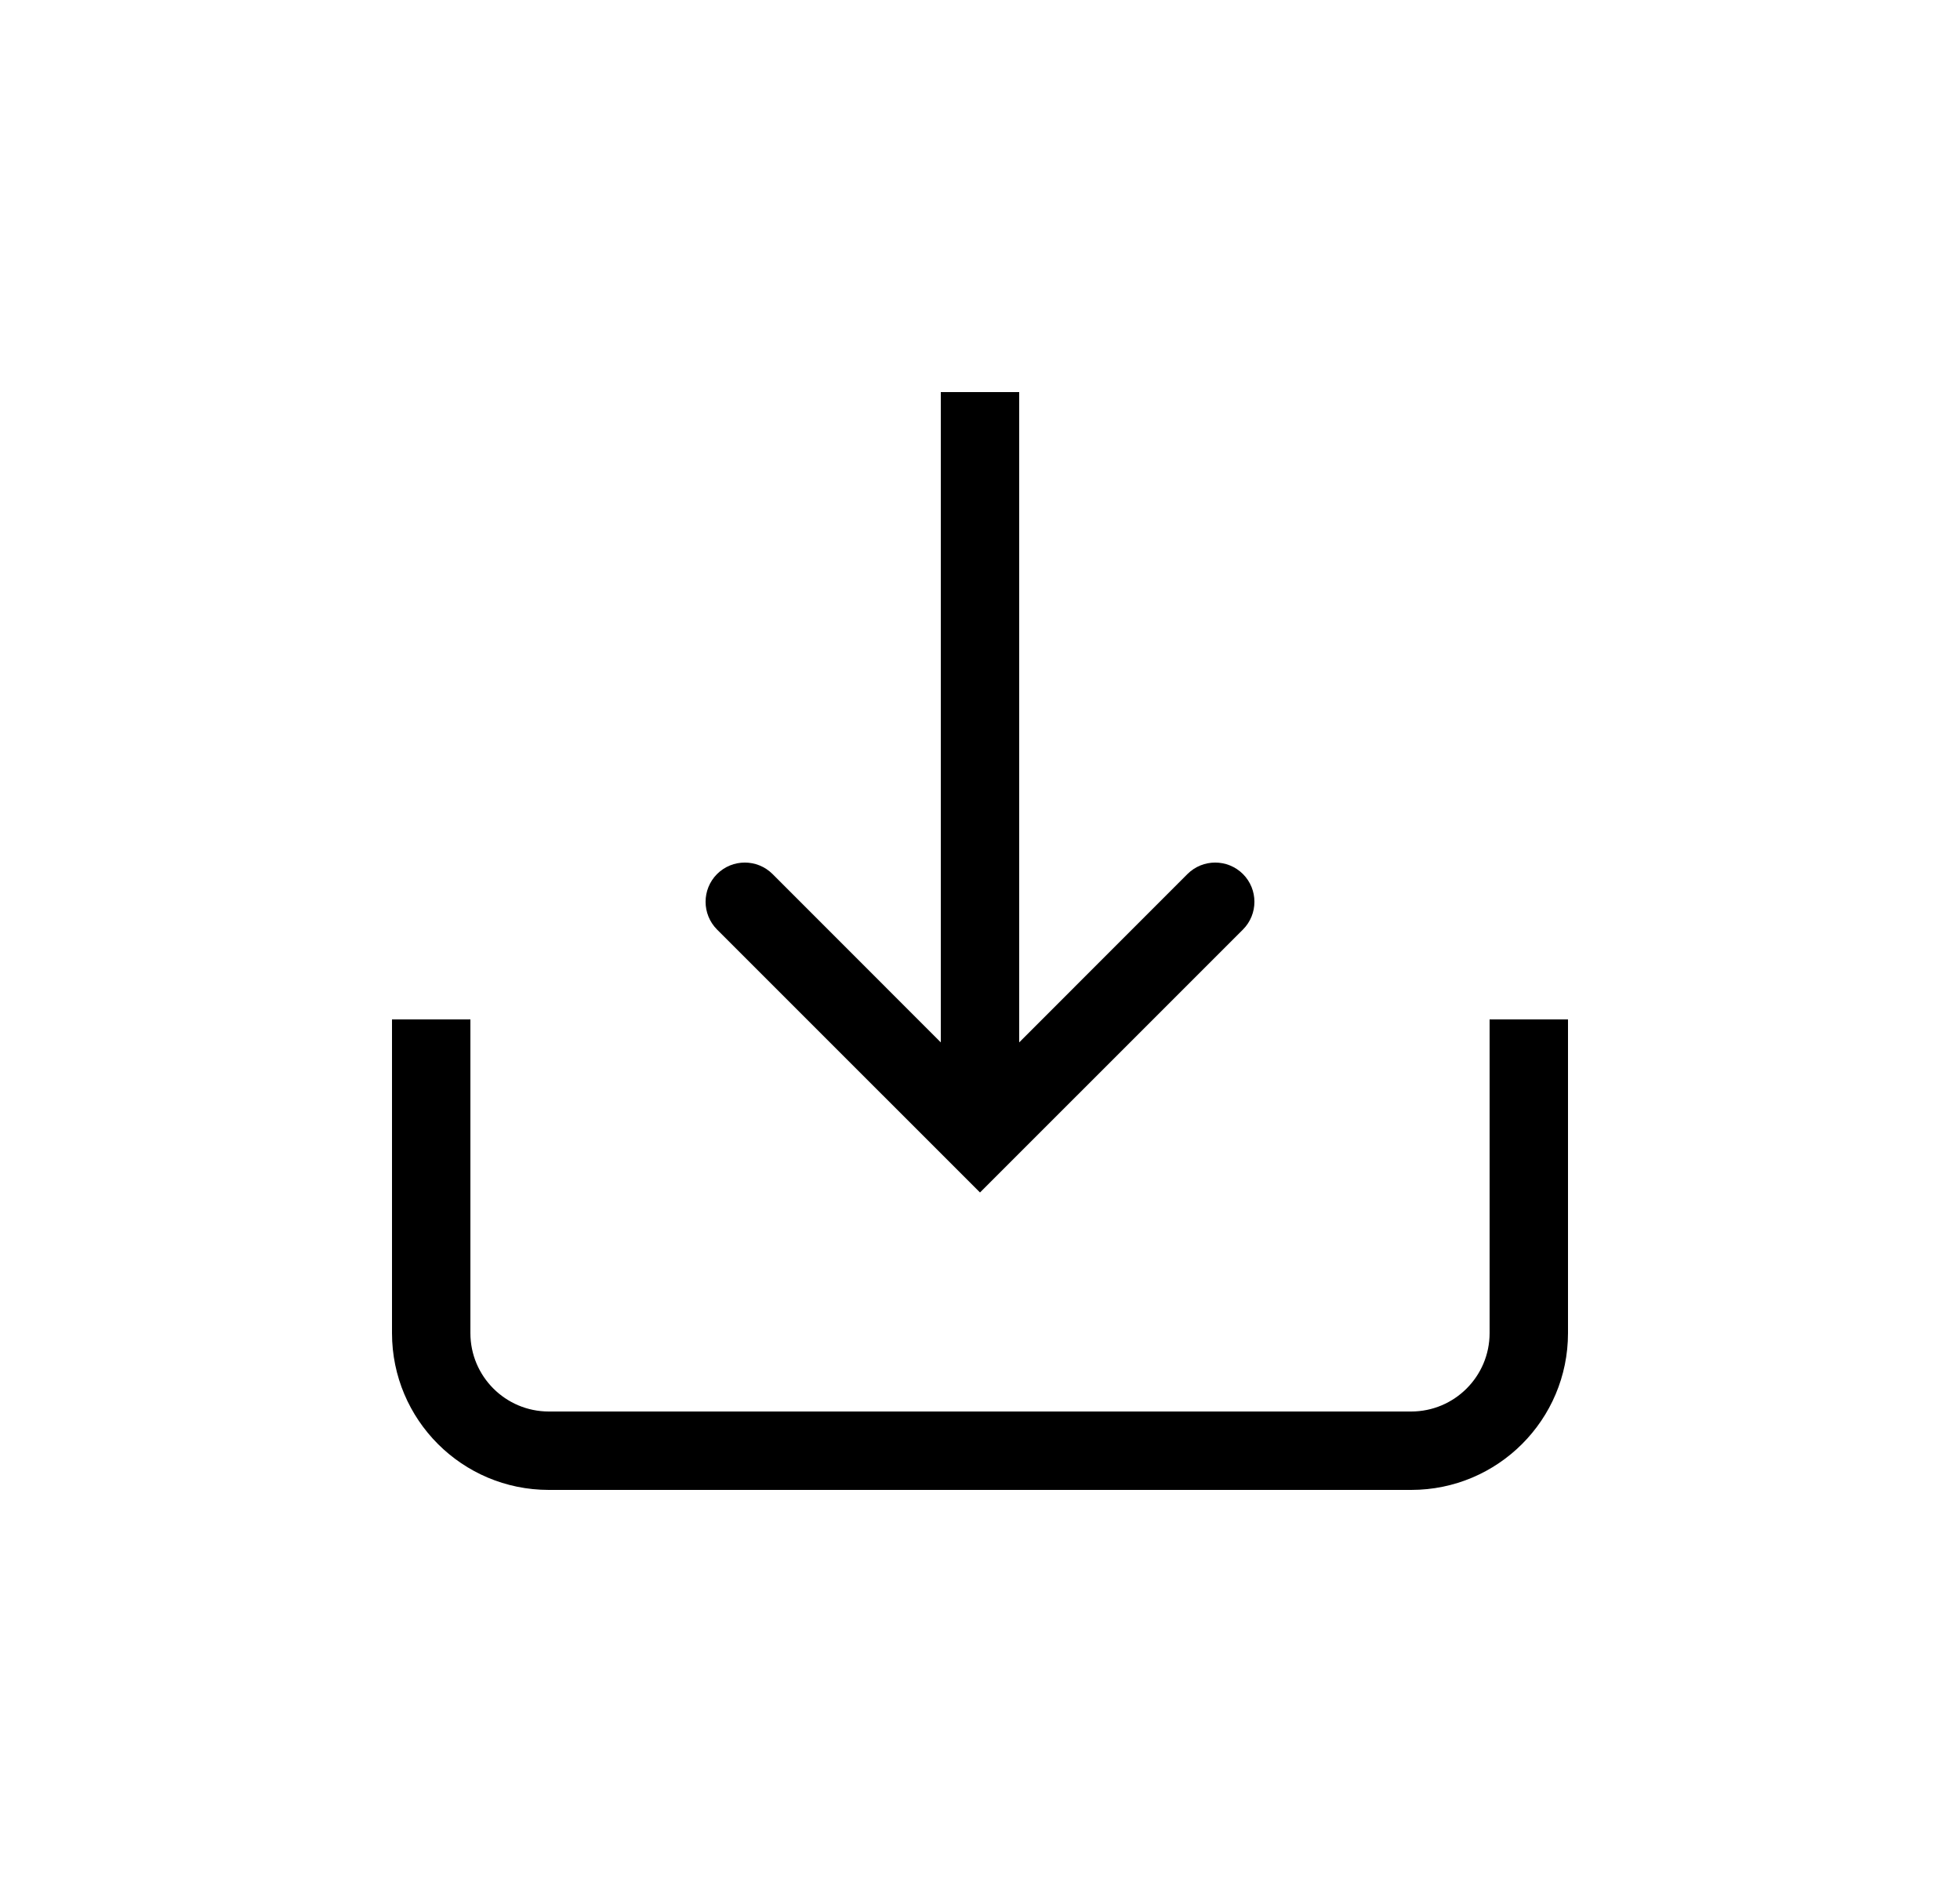
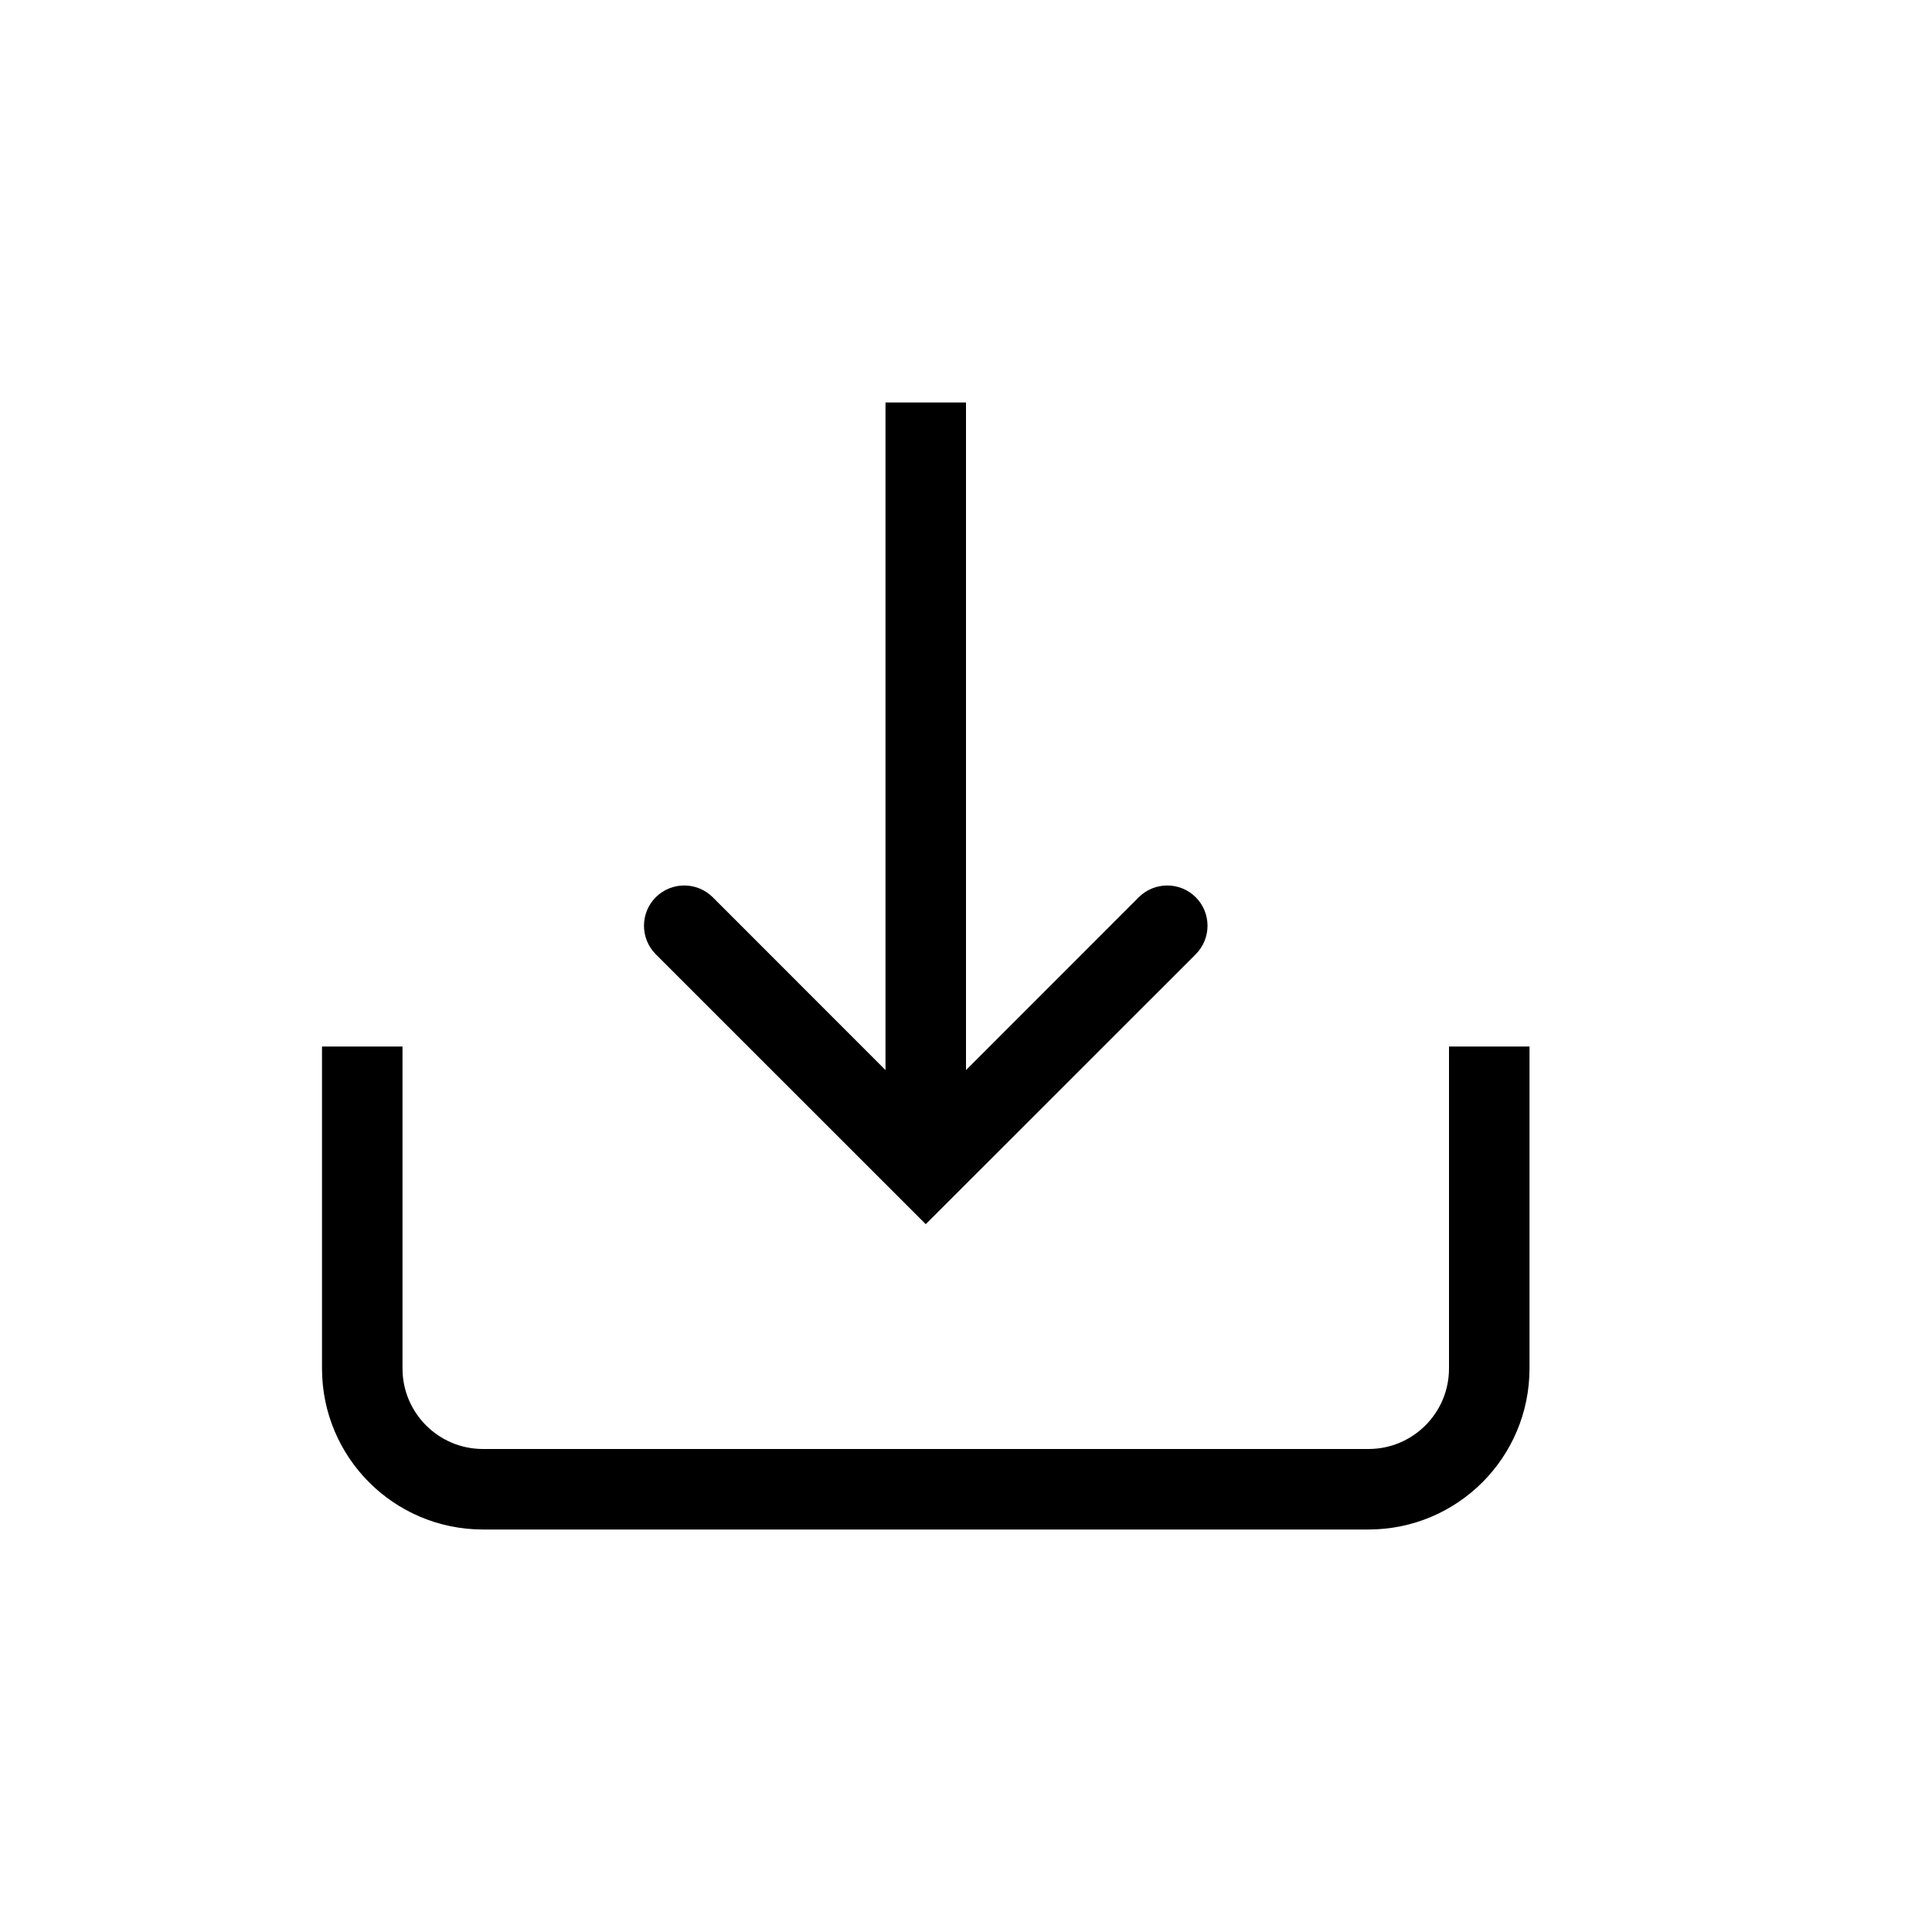
- <svg xmlns="http://www.w3.org/2000/svg" width="25" height="24" viewBox="0 0 25 24">
-   <path d="M5,13 L5,17 C5,17.552 5.448,18 6,18 L17,18 C17.552,18 18,17.552 18,17 L18,13 L19,13 L19,17 C19,18.105 18.105,19 17,19 L6,19 C4.895,19 4,18.105 4,17 L4,13 L5,13 Z M11,13.293 L11,5 L12,5 L12,13.293 L14.146,11.146 C14.342,10.951 14.658,10.951 14.854,11.146 C15.049,11.342 15.049,11.658 14.854,11.854 L11.5,15.207 L8.146,11.854 C7.951,11.658 7.951,11.342 8.146,11.146 C8.342,10.951 8.658,10.951 8.854,11.146 L11,13.293 Z" transform="translate(1)" />
+ <svg xmlns="http://www.w3.org/2000/svg" width="24" height="24" viewBox="0 0 24 24">
+   <path d="M5,13 L5,17 C5,17.552 5.448,18 6,18 L17,18 C17.552,18 18,17.552 18,17 L18,13 L19,13 L19,17 C19,18.105 18.105,19 17,19 L6,19 C4.895,19 4,18.105 4,17 L4,13 L5,13 Z M11,13.293 L11,5 L12,5 L12,13.293 L14.146,11.146 C14.342,10.951 14.658,10.951 14.854,11.146 C15.049,11.342 15.049,11.658 14.854,11.854 L11.5,15.207 L8.146,11.854 C7.951,11.658 7.951,11.342 8.146,11.146 C8.342,10.951 8.658,10.951 8.854,11.146 L11,13.293 Z" />
</svg>
